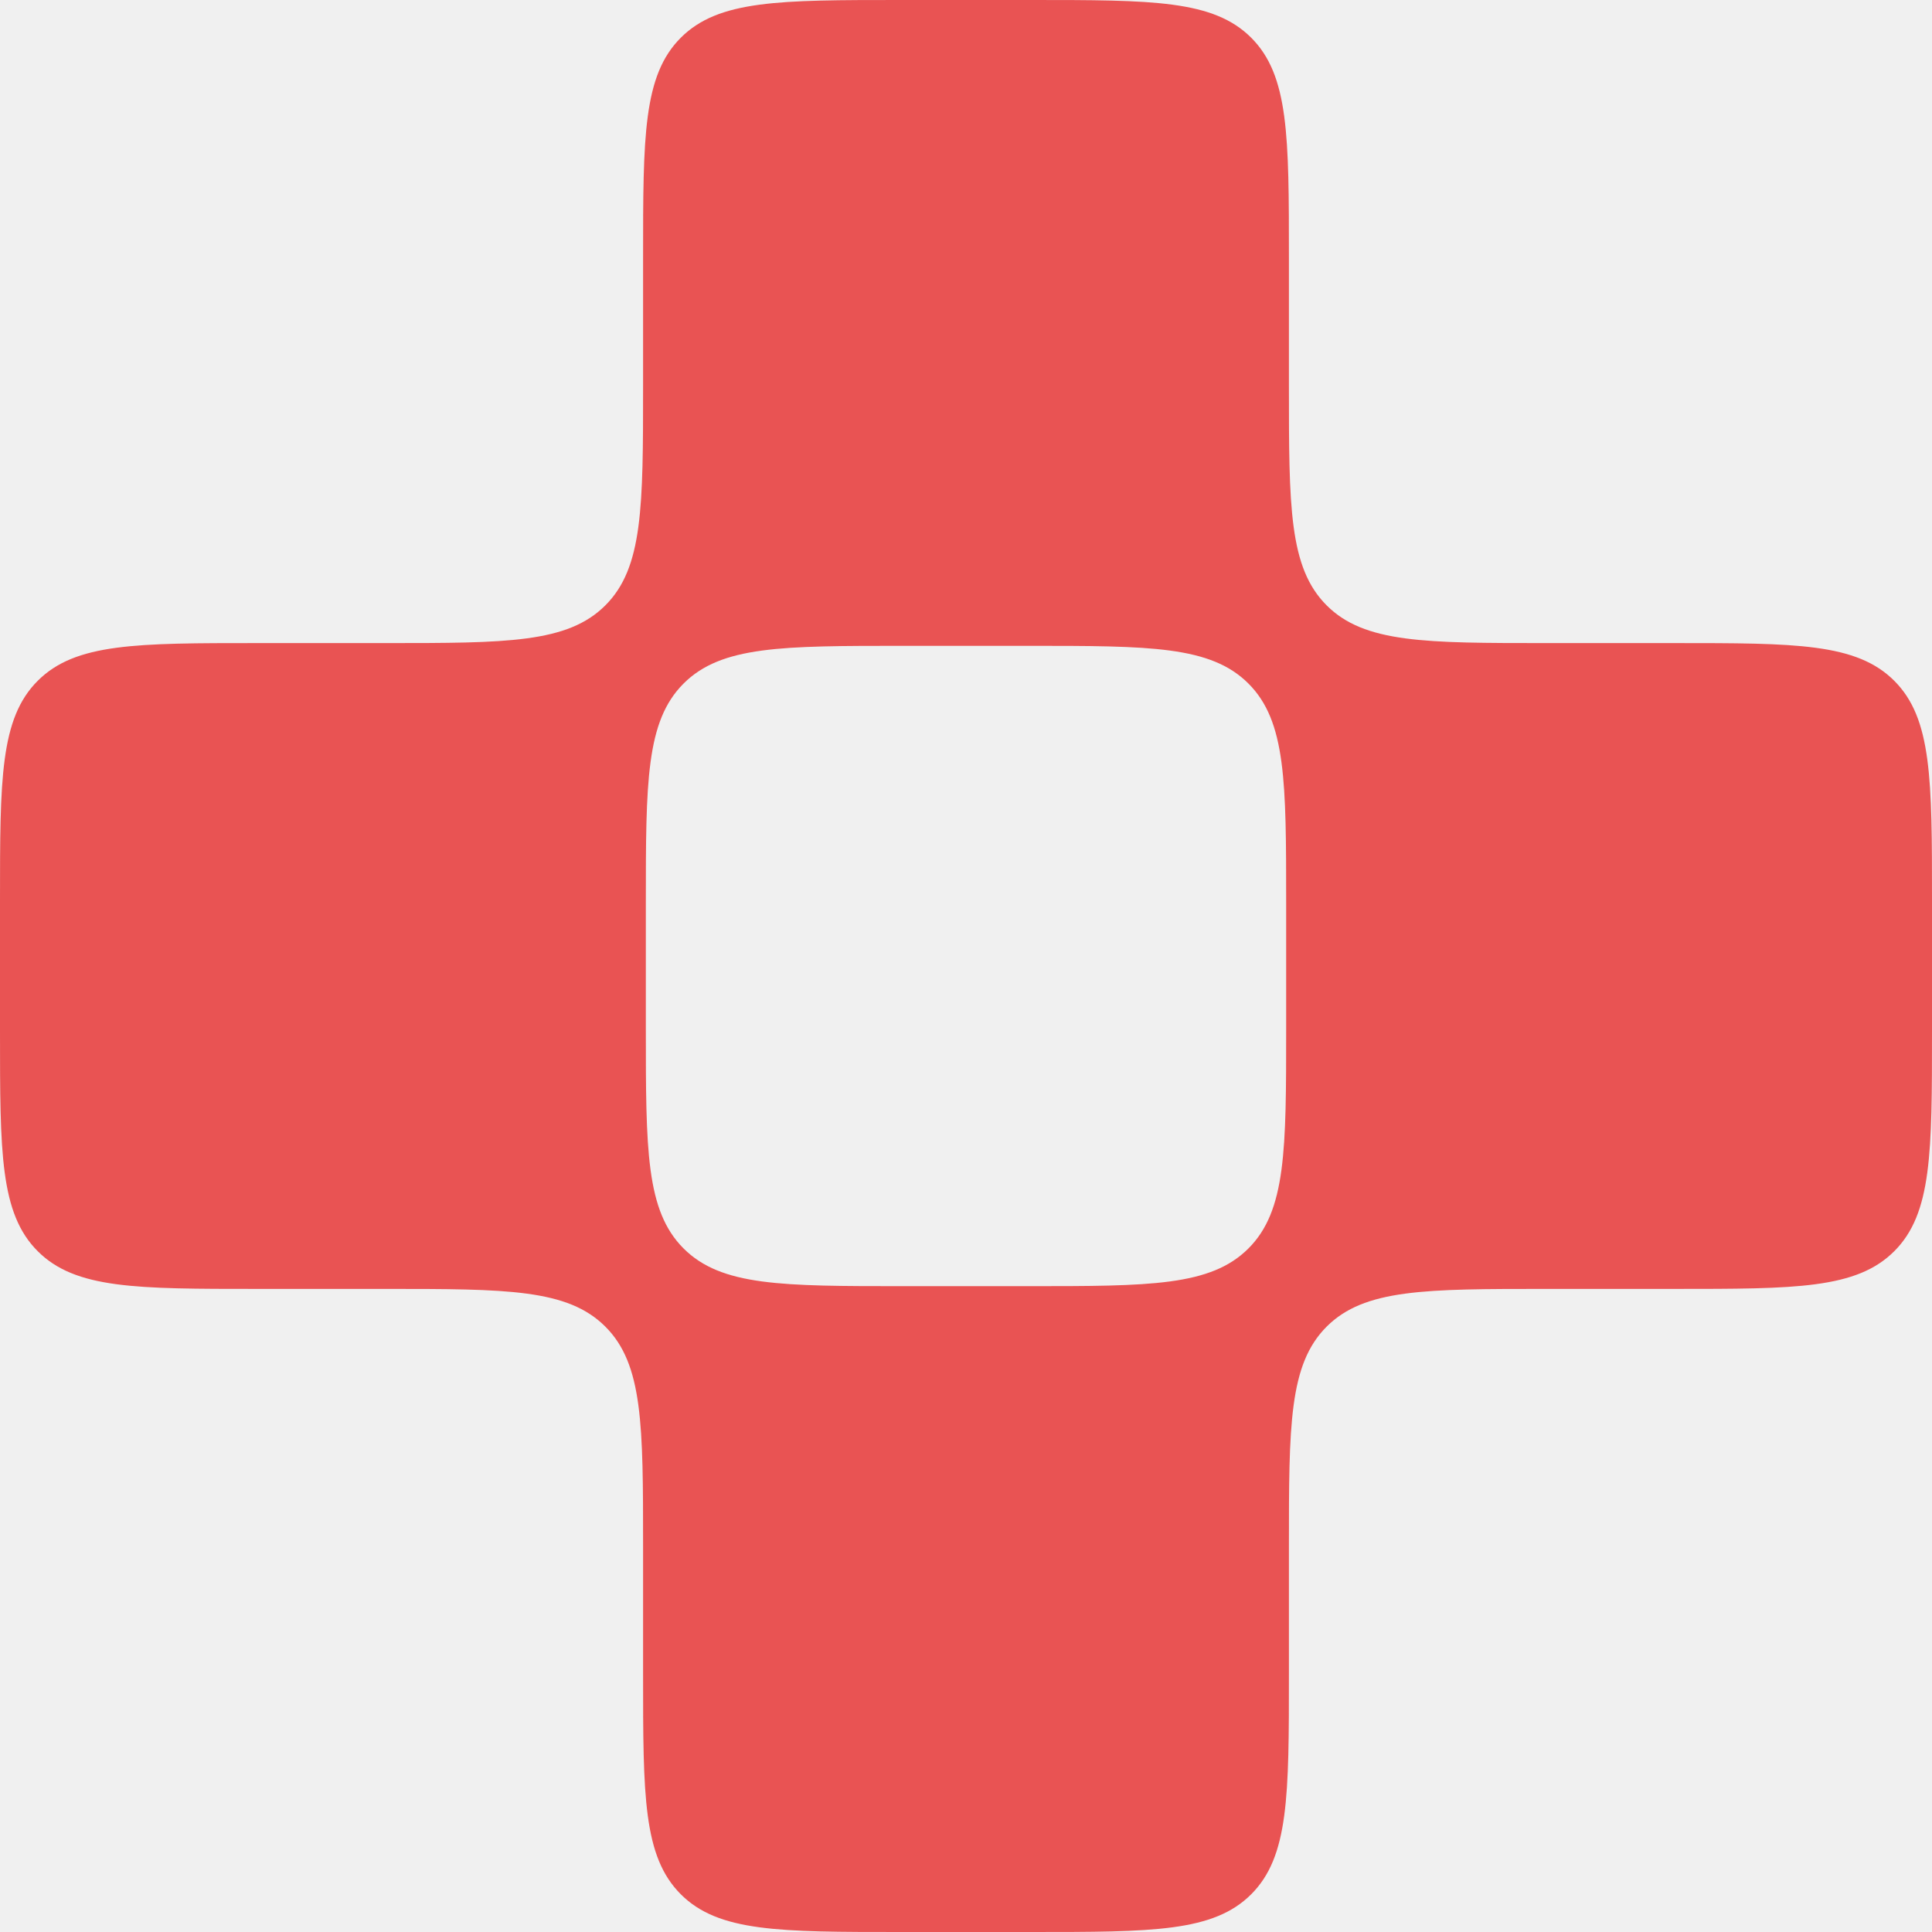
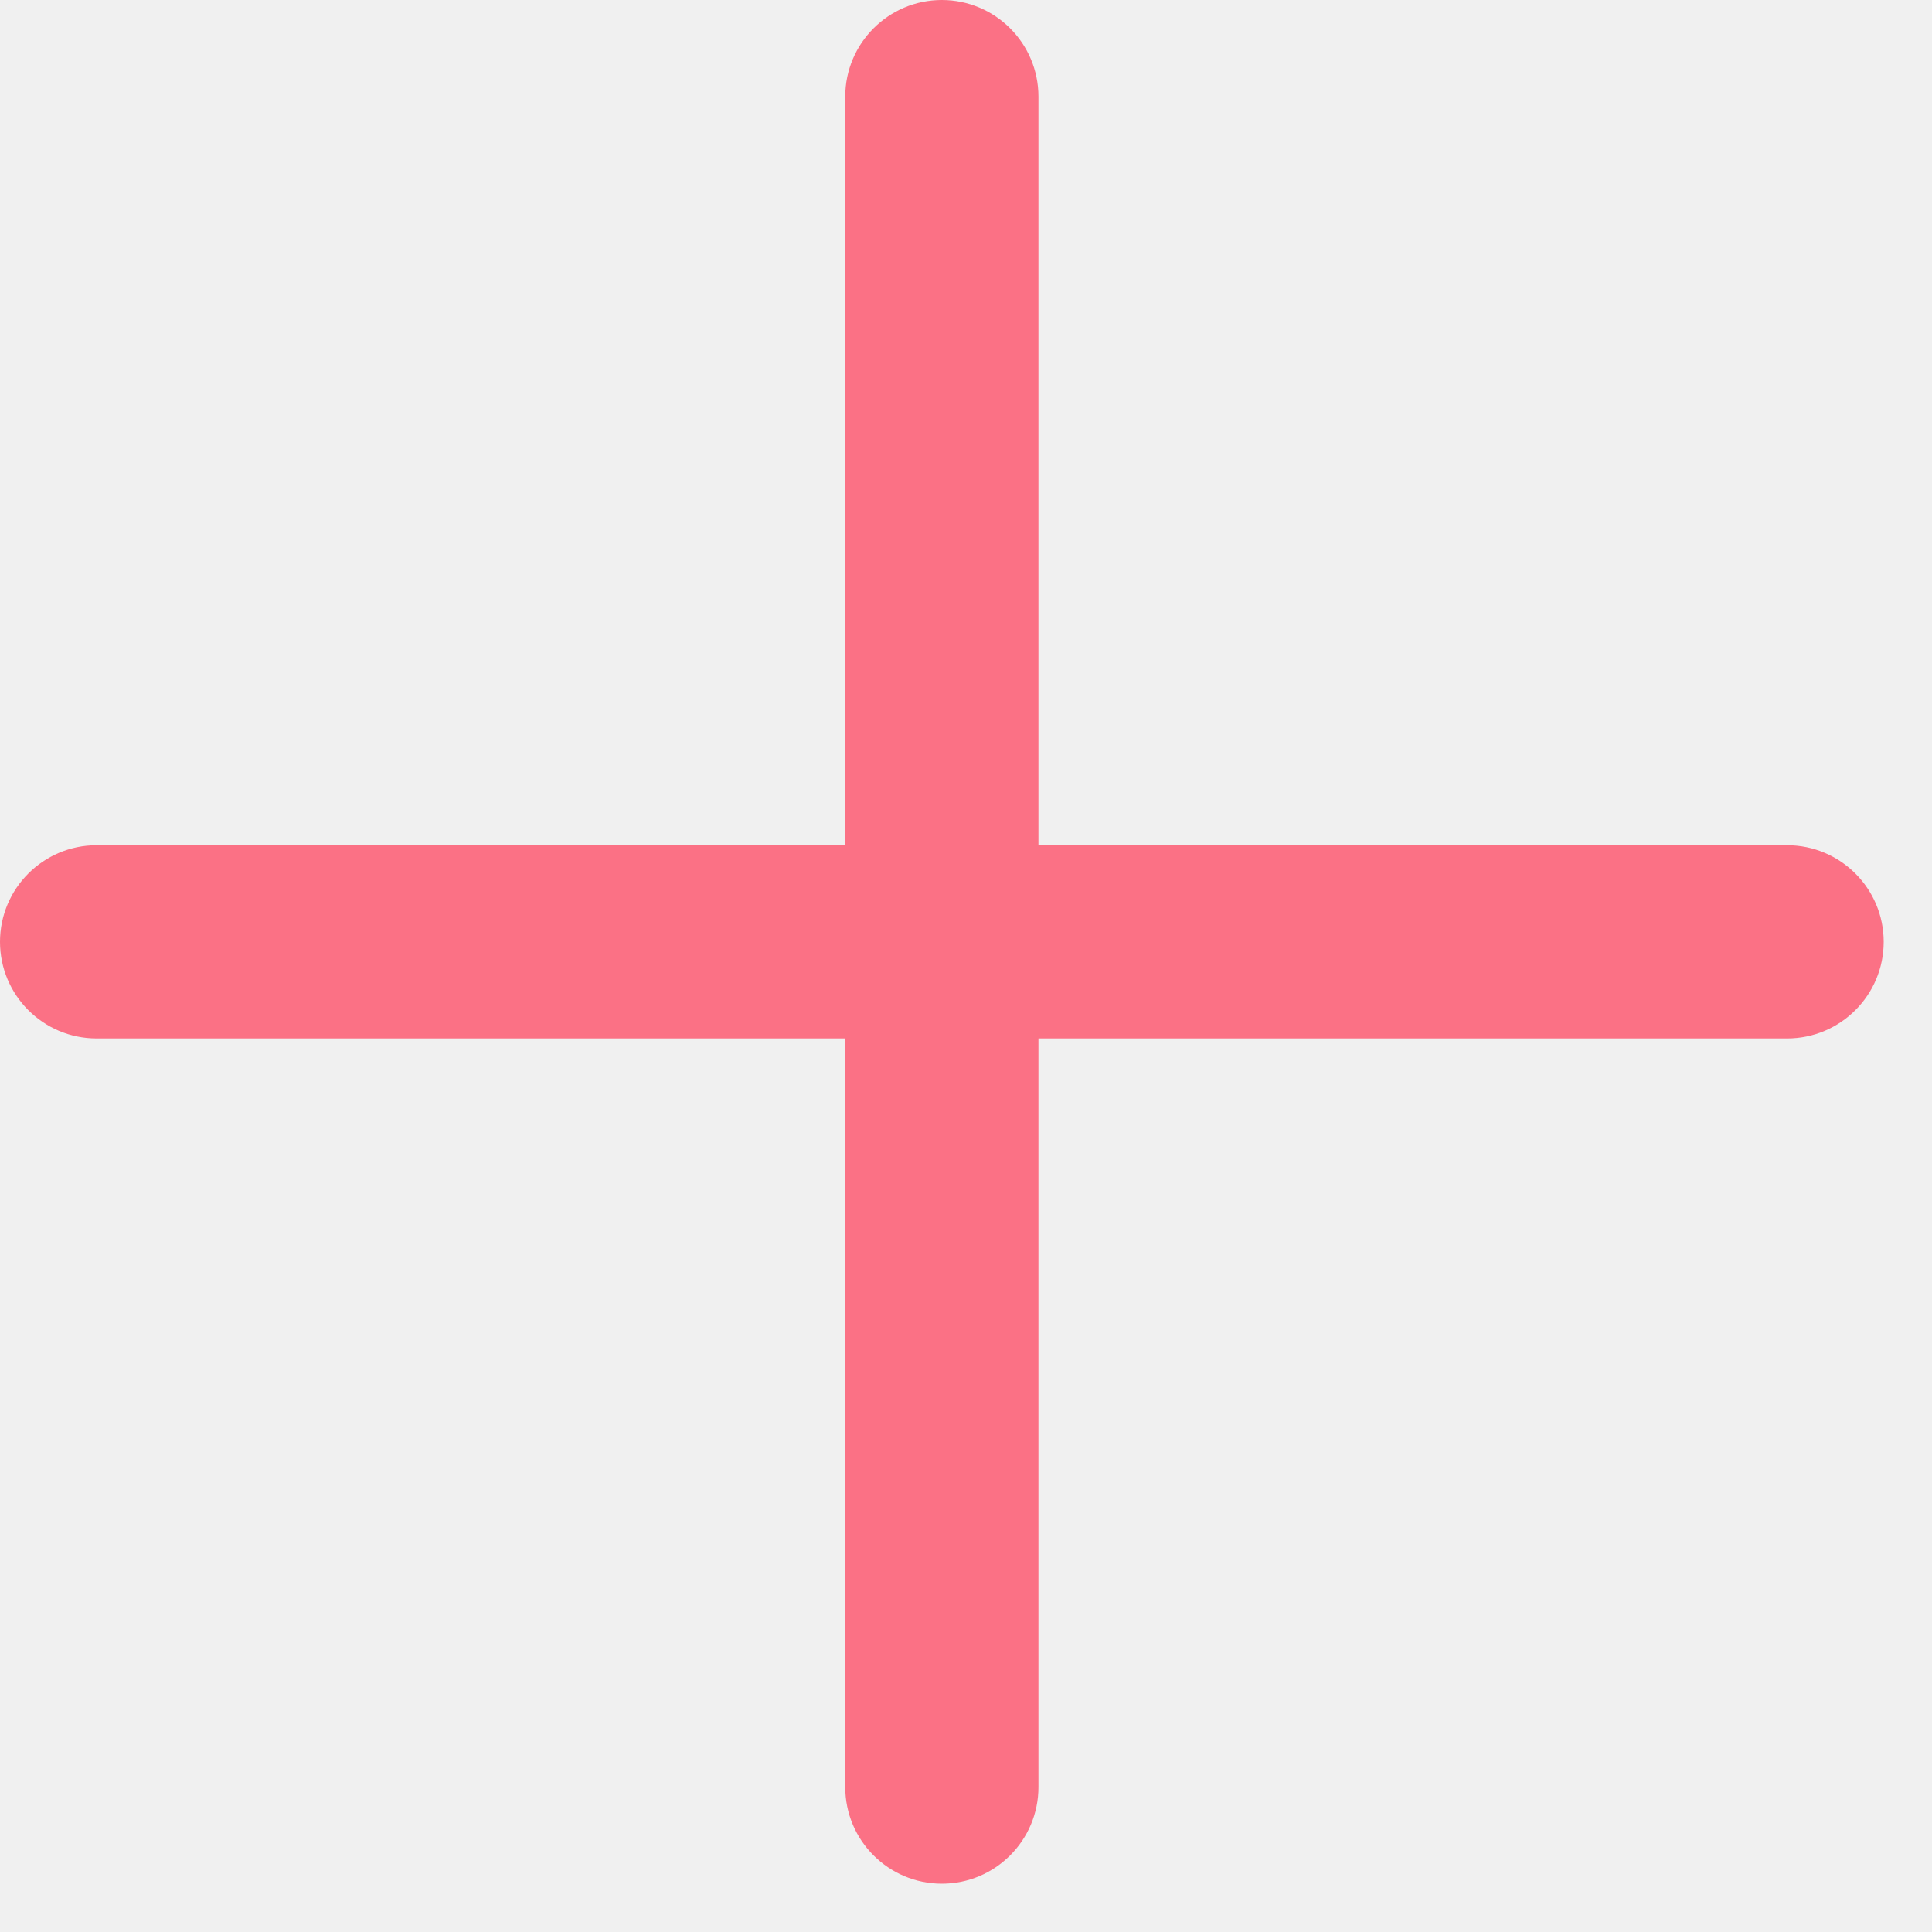
- <svg xmlns="http://www.w3.org/2000/svg" width="42" height="42" viewBox="0 0 42 42" fill="none">
-   <g clip-path="url(#clip0_8007_12053)">
-     <path d="M42 19.58C42 16.94 42 15.62 41.18 14.8C40.36 13.98 39.04 13.98 36.4 13.98H33.62C30.98 13.98 29.66 13.98 28.84 13.16C28.02 12.34 28.02 11.02 28.02 8.38V5.6C28.02 2.96 28.02 1.64 27.2 0.82C26.38 0 25.06 0 22.42 0H19.58C16.94 0 15.62 0 14.8 0.82C13.98 1.64 13.98 2.96 13.98 5.6V8.38C13.98 11.02 13.98 12.34 13.16 13.16C12.34 13.98 11.02 13.98 8.38 13.98H5.6C2.96 13.98 1.64 13.98 0.82 14.8C0 15.62 0 16.94 0 19.58V22.42C0 25.06 0 26.38 0.82 27.2C1.64 28.02 2.96 28.02 5.6 28.02H8.38C11.02 28.02 12.34 28.02 13.16 28.84C13.98 29.66 13.98 30.98 13.98 33.62V36.4C13.98 39.04 13.98 40.36 14.8 41.18C15.62 42 16.94 42 19.58 42H22.42C25.06 42 26.38 42 27.2 41.18C28.02 40.36 28.02 39.04 28.02 36.4V33.62C28.02 30.98 28.02 29.66 28.84 28.84C29.66 28.02 30.98 28.02 33.62 28.02H36.4C39.04 28.02 40.36 28.02 41.18 27.2C42 26.38 42 25.06 42 22.42V19.58ZM22.36 14.04C25 14.04 26.32 14.04 27.14 14.86C27.96 15.68 27.96 17 27.96 19.64V22.36C27.96 25 27.96 26.32 27.14 27.14C26.32 27.96 25 27.96 22.36 27.96H19.64C17 27.96 15.68 27.96 14.86 27.14C14.04 26.32 14.04 25 14.04 22.36V19.64C14.04 17 14.04 15.68 14.86 14.86C15.68 14.04 17 14.04 19.64 14.04H22.36Z" fill="#E95353" />
+ <svg xmlns="http://www.w3.org/2000/svg" width="20" height="20" viewBox="0 0 20 20" fill="none">
+   <g clip-path="url(#clip0_8007_12100)">
+     <path fill-rule="evenodd" clip-rule="evenodd" d="M10.75 1C10.75 0.448 10.302 0 9.75 0C9.198 0 8.75 0.448 8.75 1V8.75H1C0.448 8.75 0 9.198 0 9.75C0 10.302 0.448 10.75 1 10.75H8.75L8.75 18.5C8.75 19.052 9.198 19.5 9.75 19.5C10.302 19.5 10.75 19.052 10.75 18.5L10.75 10.75L18.5 10.75C19.052 10.75 19.5 10.302 19.5 9.75C19.5 9.198 19.052 8.75 18.5 8.75L10.75 8.75V1Z" fill="#FB7185" />
  </g>
  <defs>
-     <clipPath id="clip0_8007_12053">
-       <rect width="42" height="42" fill="white" />
+     <clipPath id="clip0_8007_12100">
+       <rect width="19.5" height="19.5" fill="white" />
    </clipPath>
  </defs>
</svg>
